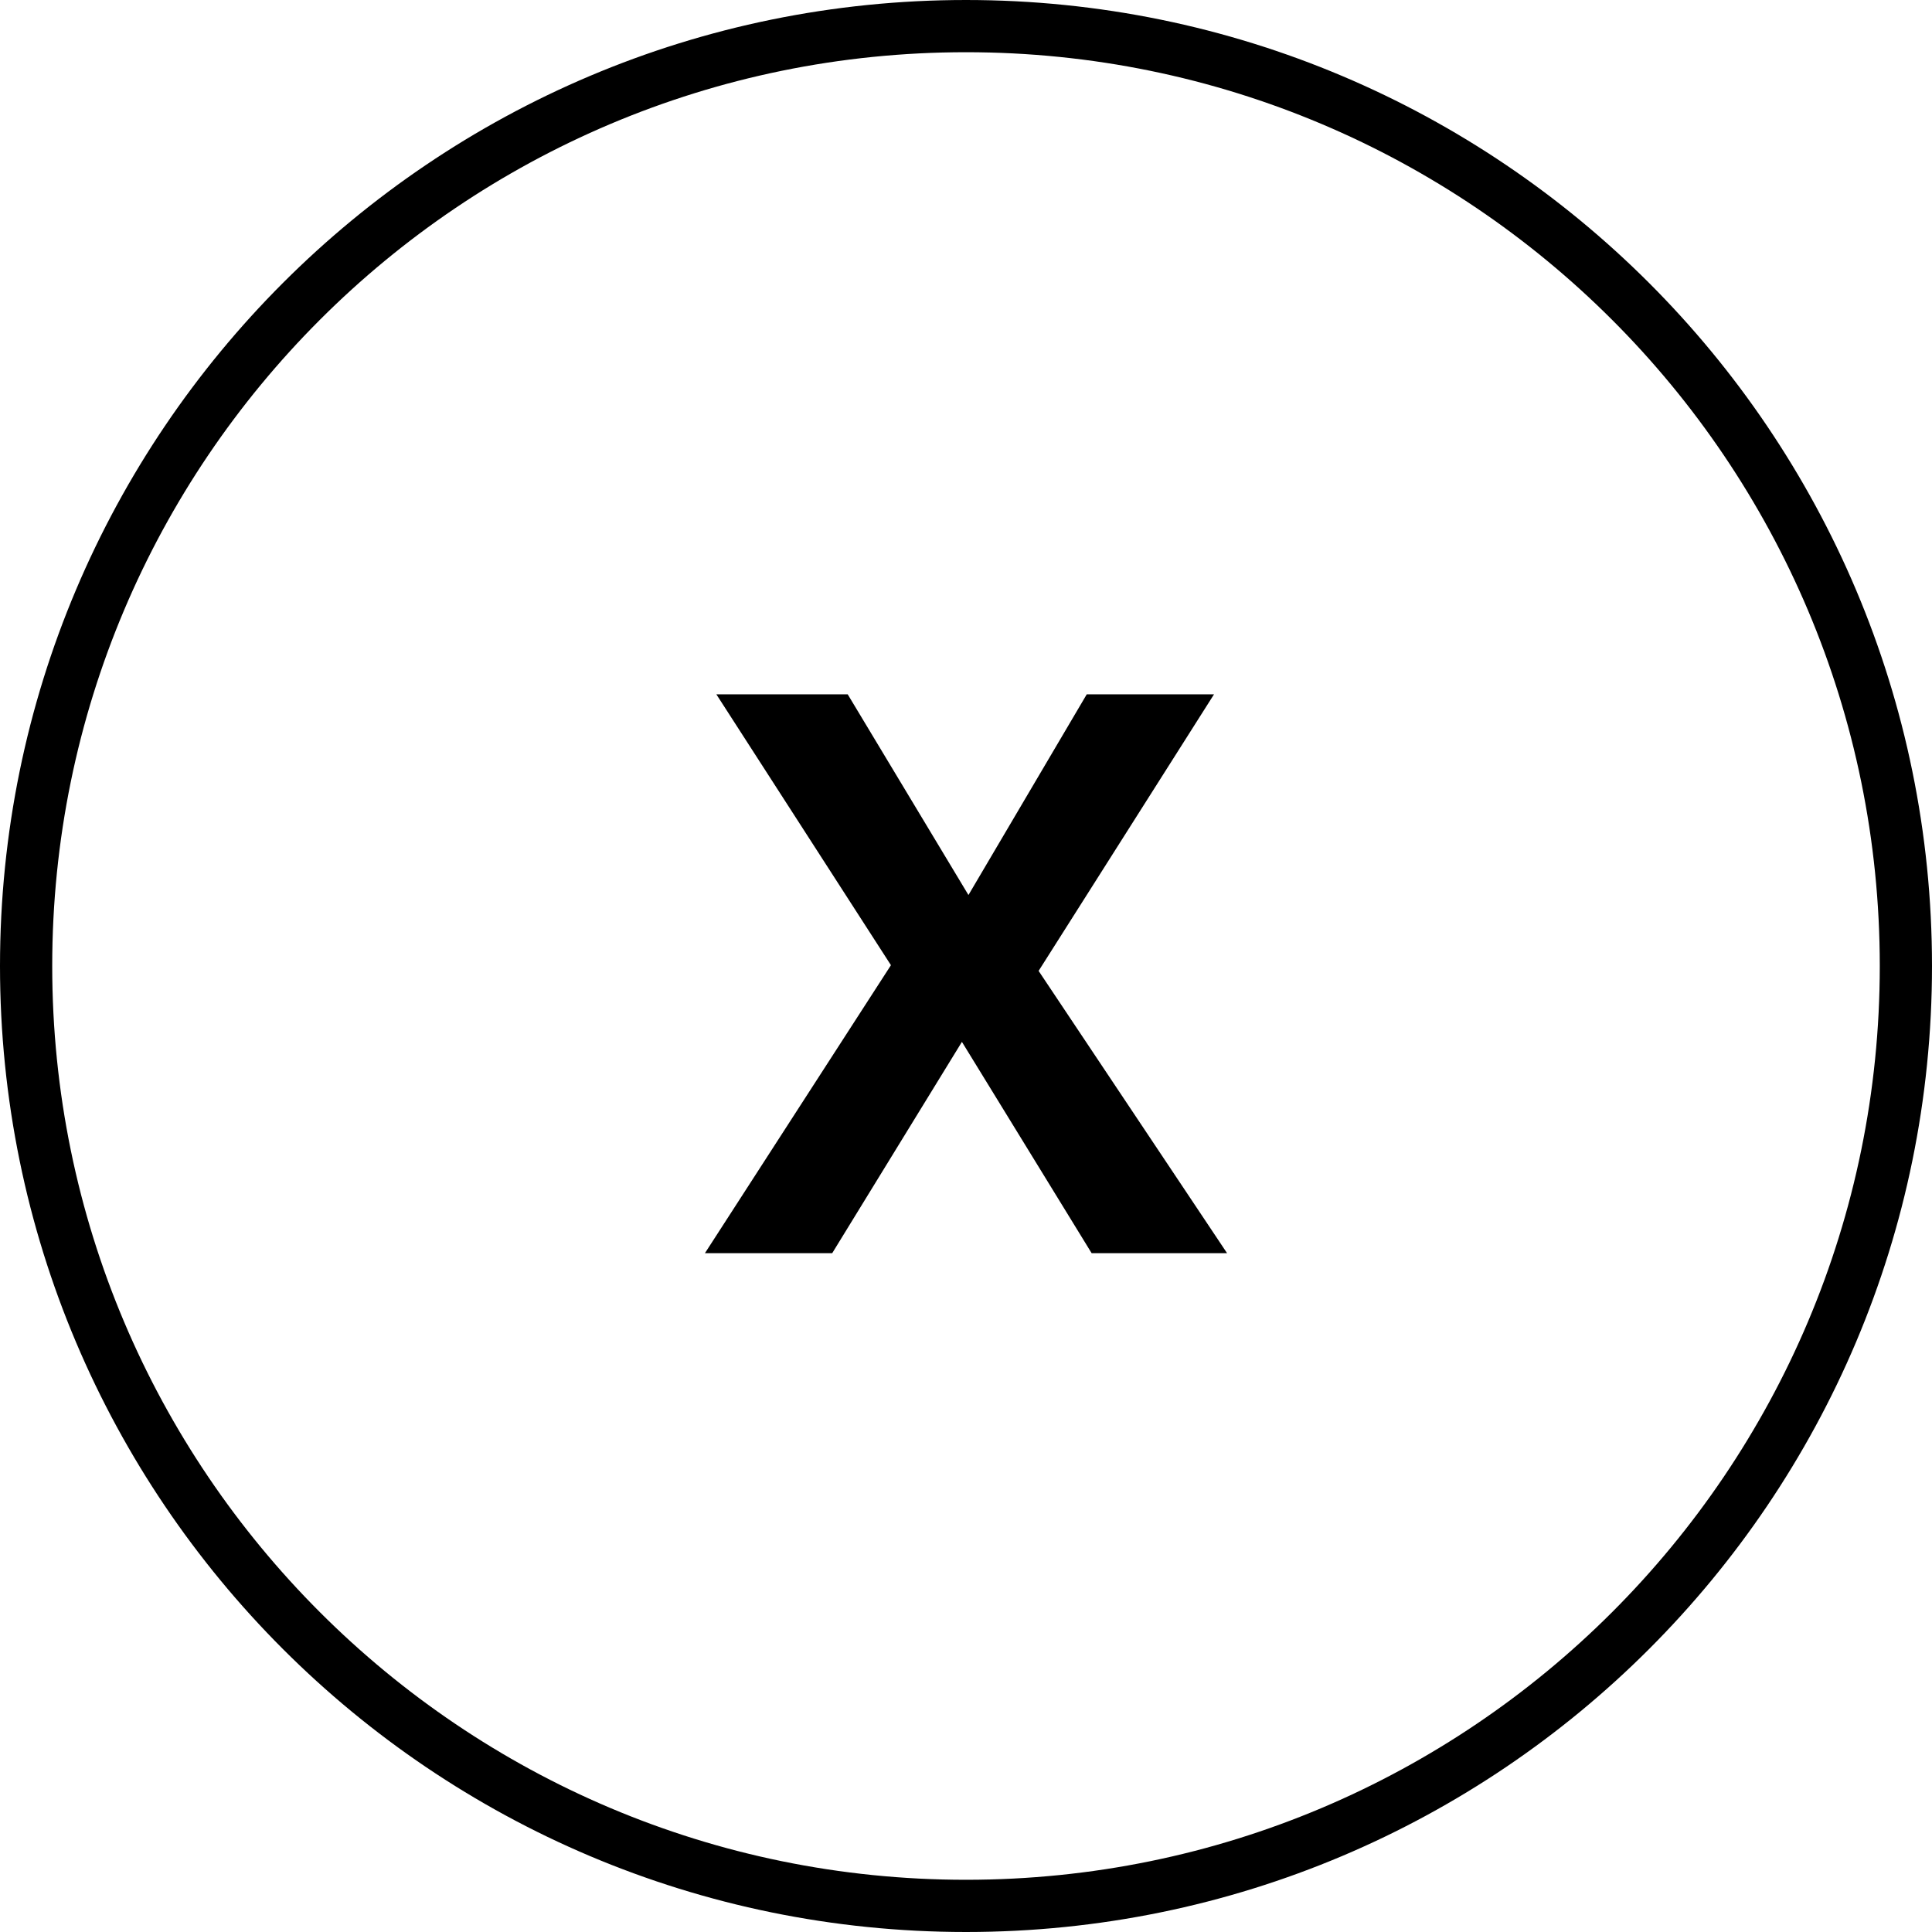
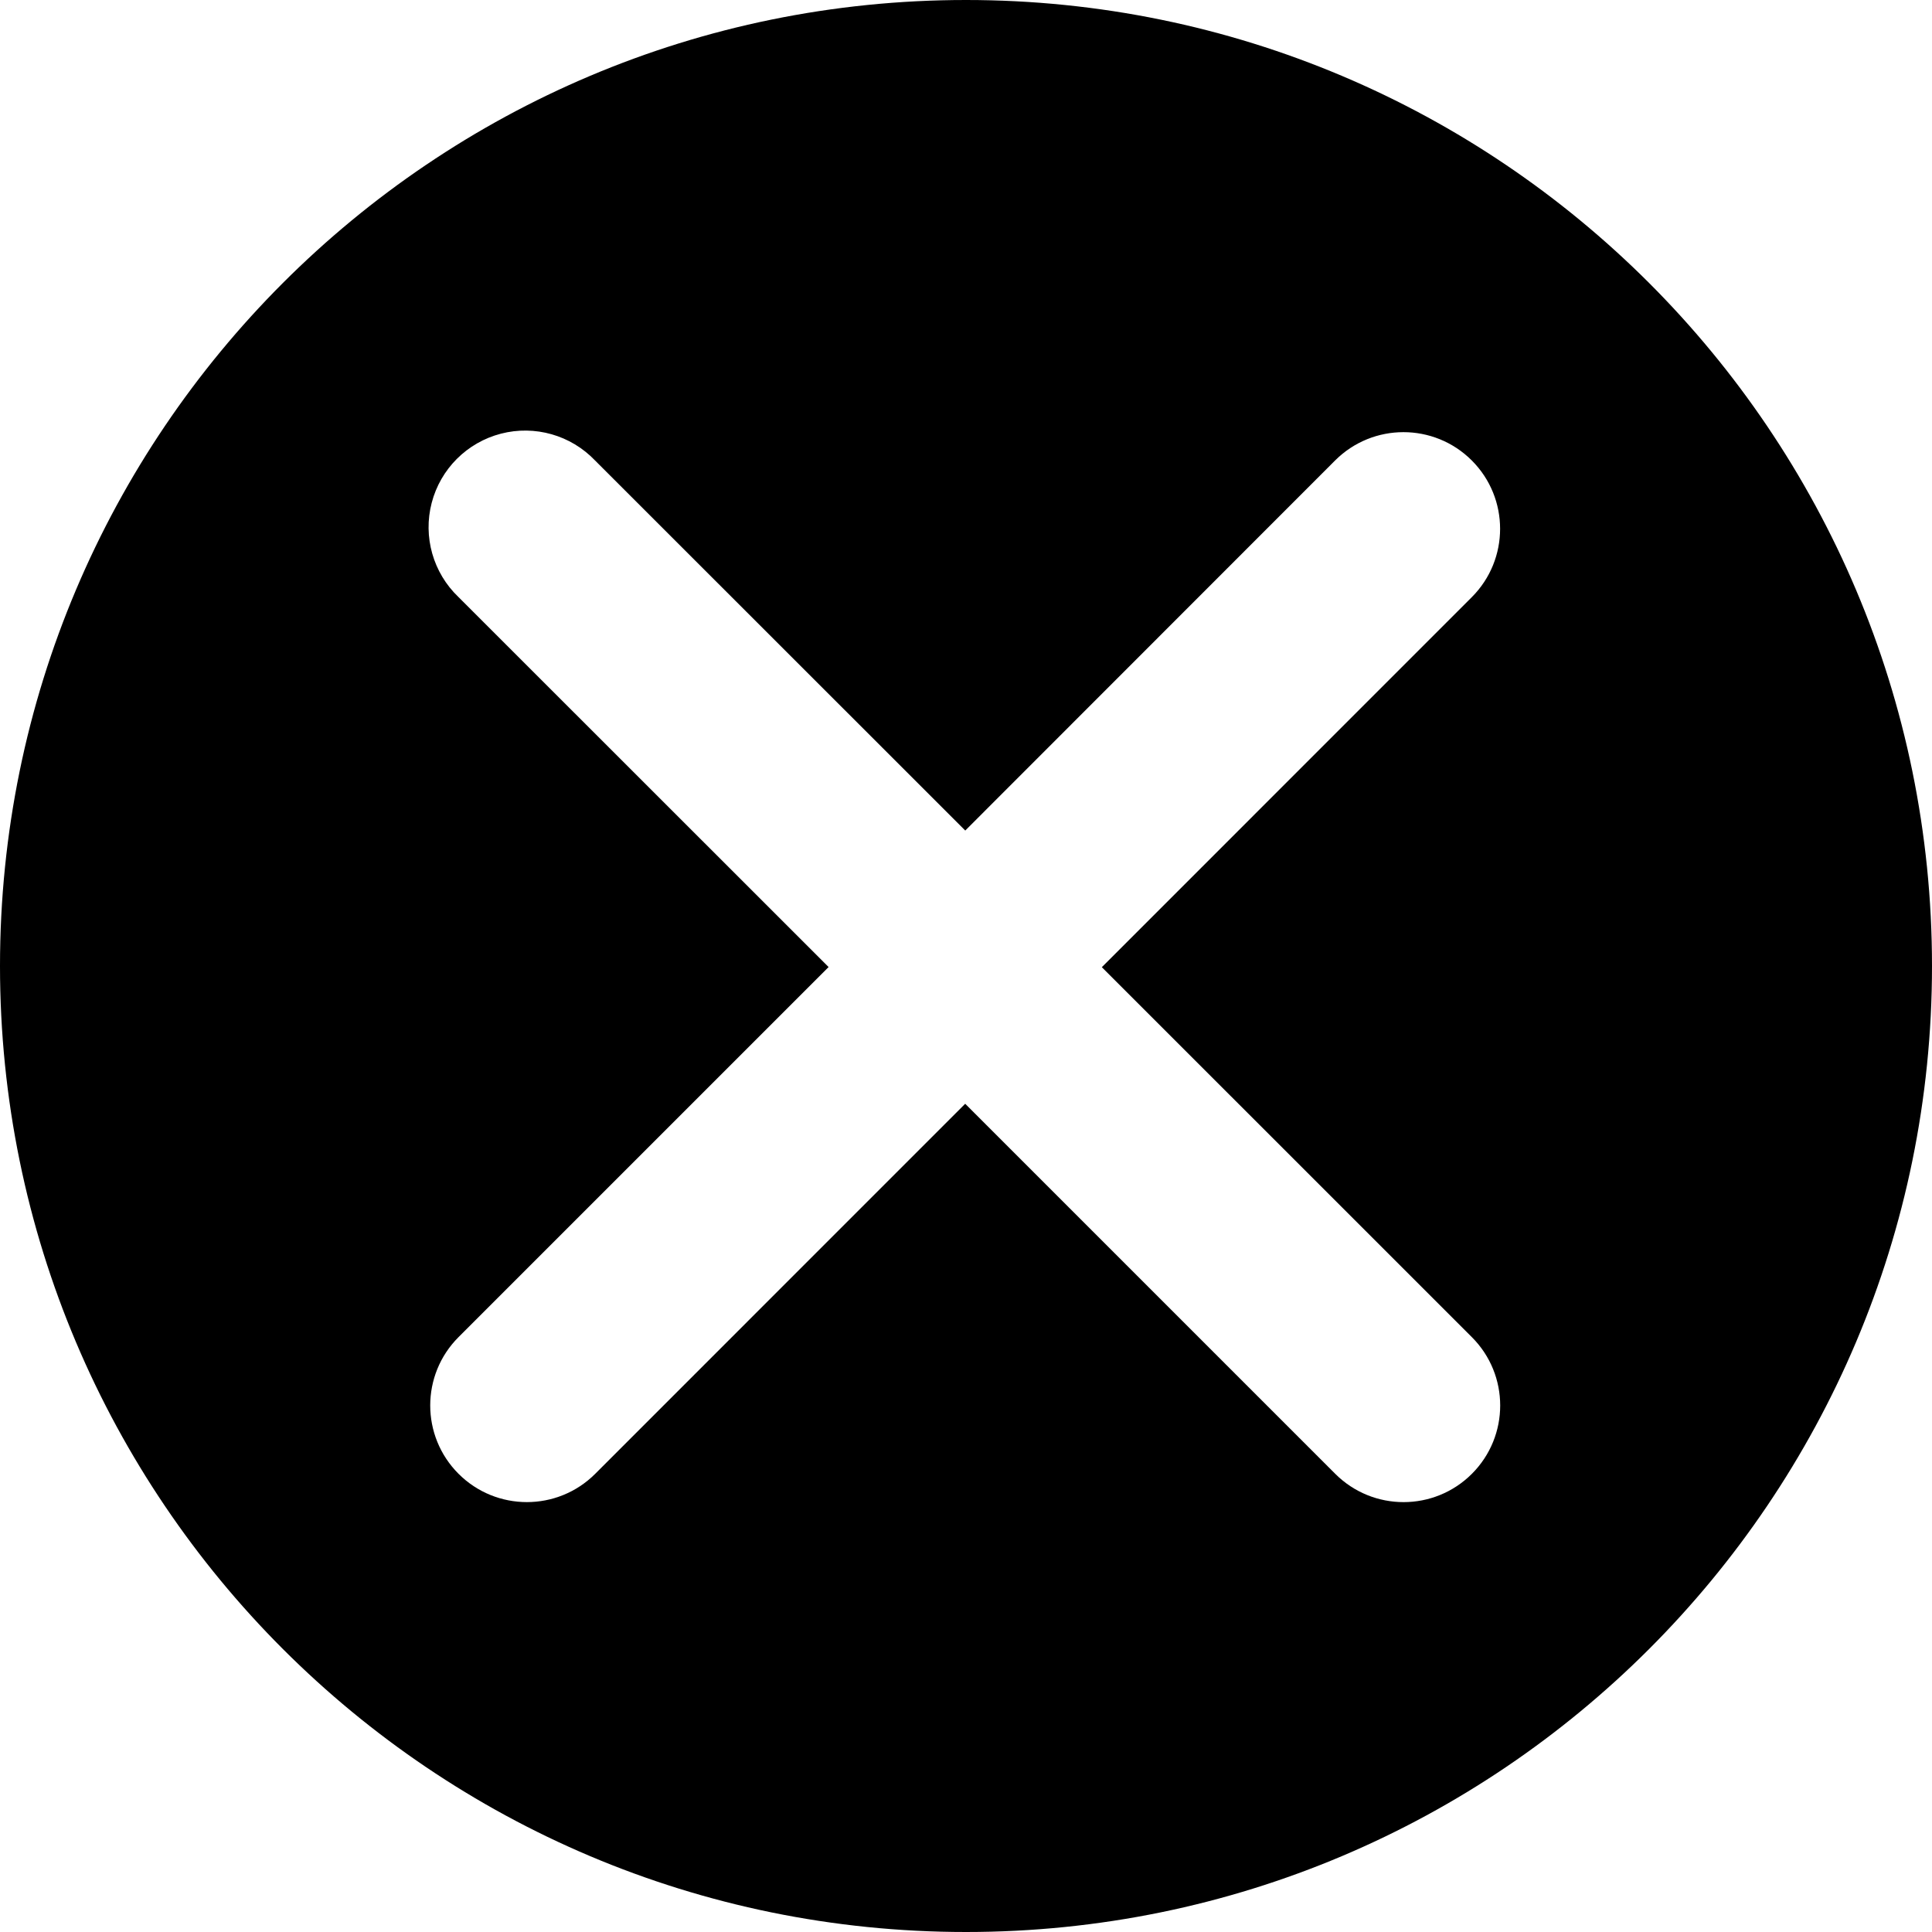
- <svg xmlns="http://www.w3.org/2000/svg" width="37" height="37" viewBox="0 0 37 37">
-   <g id="Group_90" data-name="Group 90" transform="translate(-832 -246)">
-     <text id="X" transform="translate(845.5 270)" font-size="15" font-family="Nunito-Bold, Nunito" font-weight="700">
-       <tspan x="0" y="0">X</tspan>
-     </text>
-     <g id="Ellipse_4" data-name="Ellipse 4" transform="translate(832 246)" fill="none" stroke="#000" stroke-width="1">
-       <circle cx="18.5" cy="18.5" r="18.5" stroke="none" />
-       <circle cx="18.5" cy="18.5" r="18" fill="none" />
-     </g>
+ <svg xmlns="http://www.w3.org/2000/svg" width="26" height="26" viewBox="0 0 26 26">
+   <g id="SVGRepo_iconCarrier" transform="translate(-0.583 -2.366)">
+     <path id="Path_24" data-name="Path 24" d="M26.583,15.366a13,13,0,1,1-13-13,13,13,0,0,1,13,13Zm-11.172.016,4.979-4.98A1.3,1.3,0,1,0,18.55,8.563l-4.977,4.98L8.591,8.563A1.3,1.3,0,1,0,6.752,10.4l4.982,4.98-4.98,4.98A1.3,1.3,0,0,0,8.593,22.2l4.979-4.98,4.98,4.98a1.3,1.3,0,1,0,1.839-1.839Z" transform="translate(0 0)" />
  </g>
</svg>
